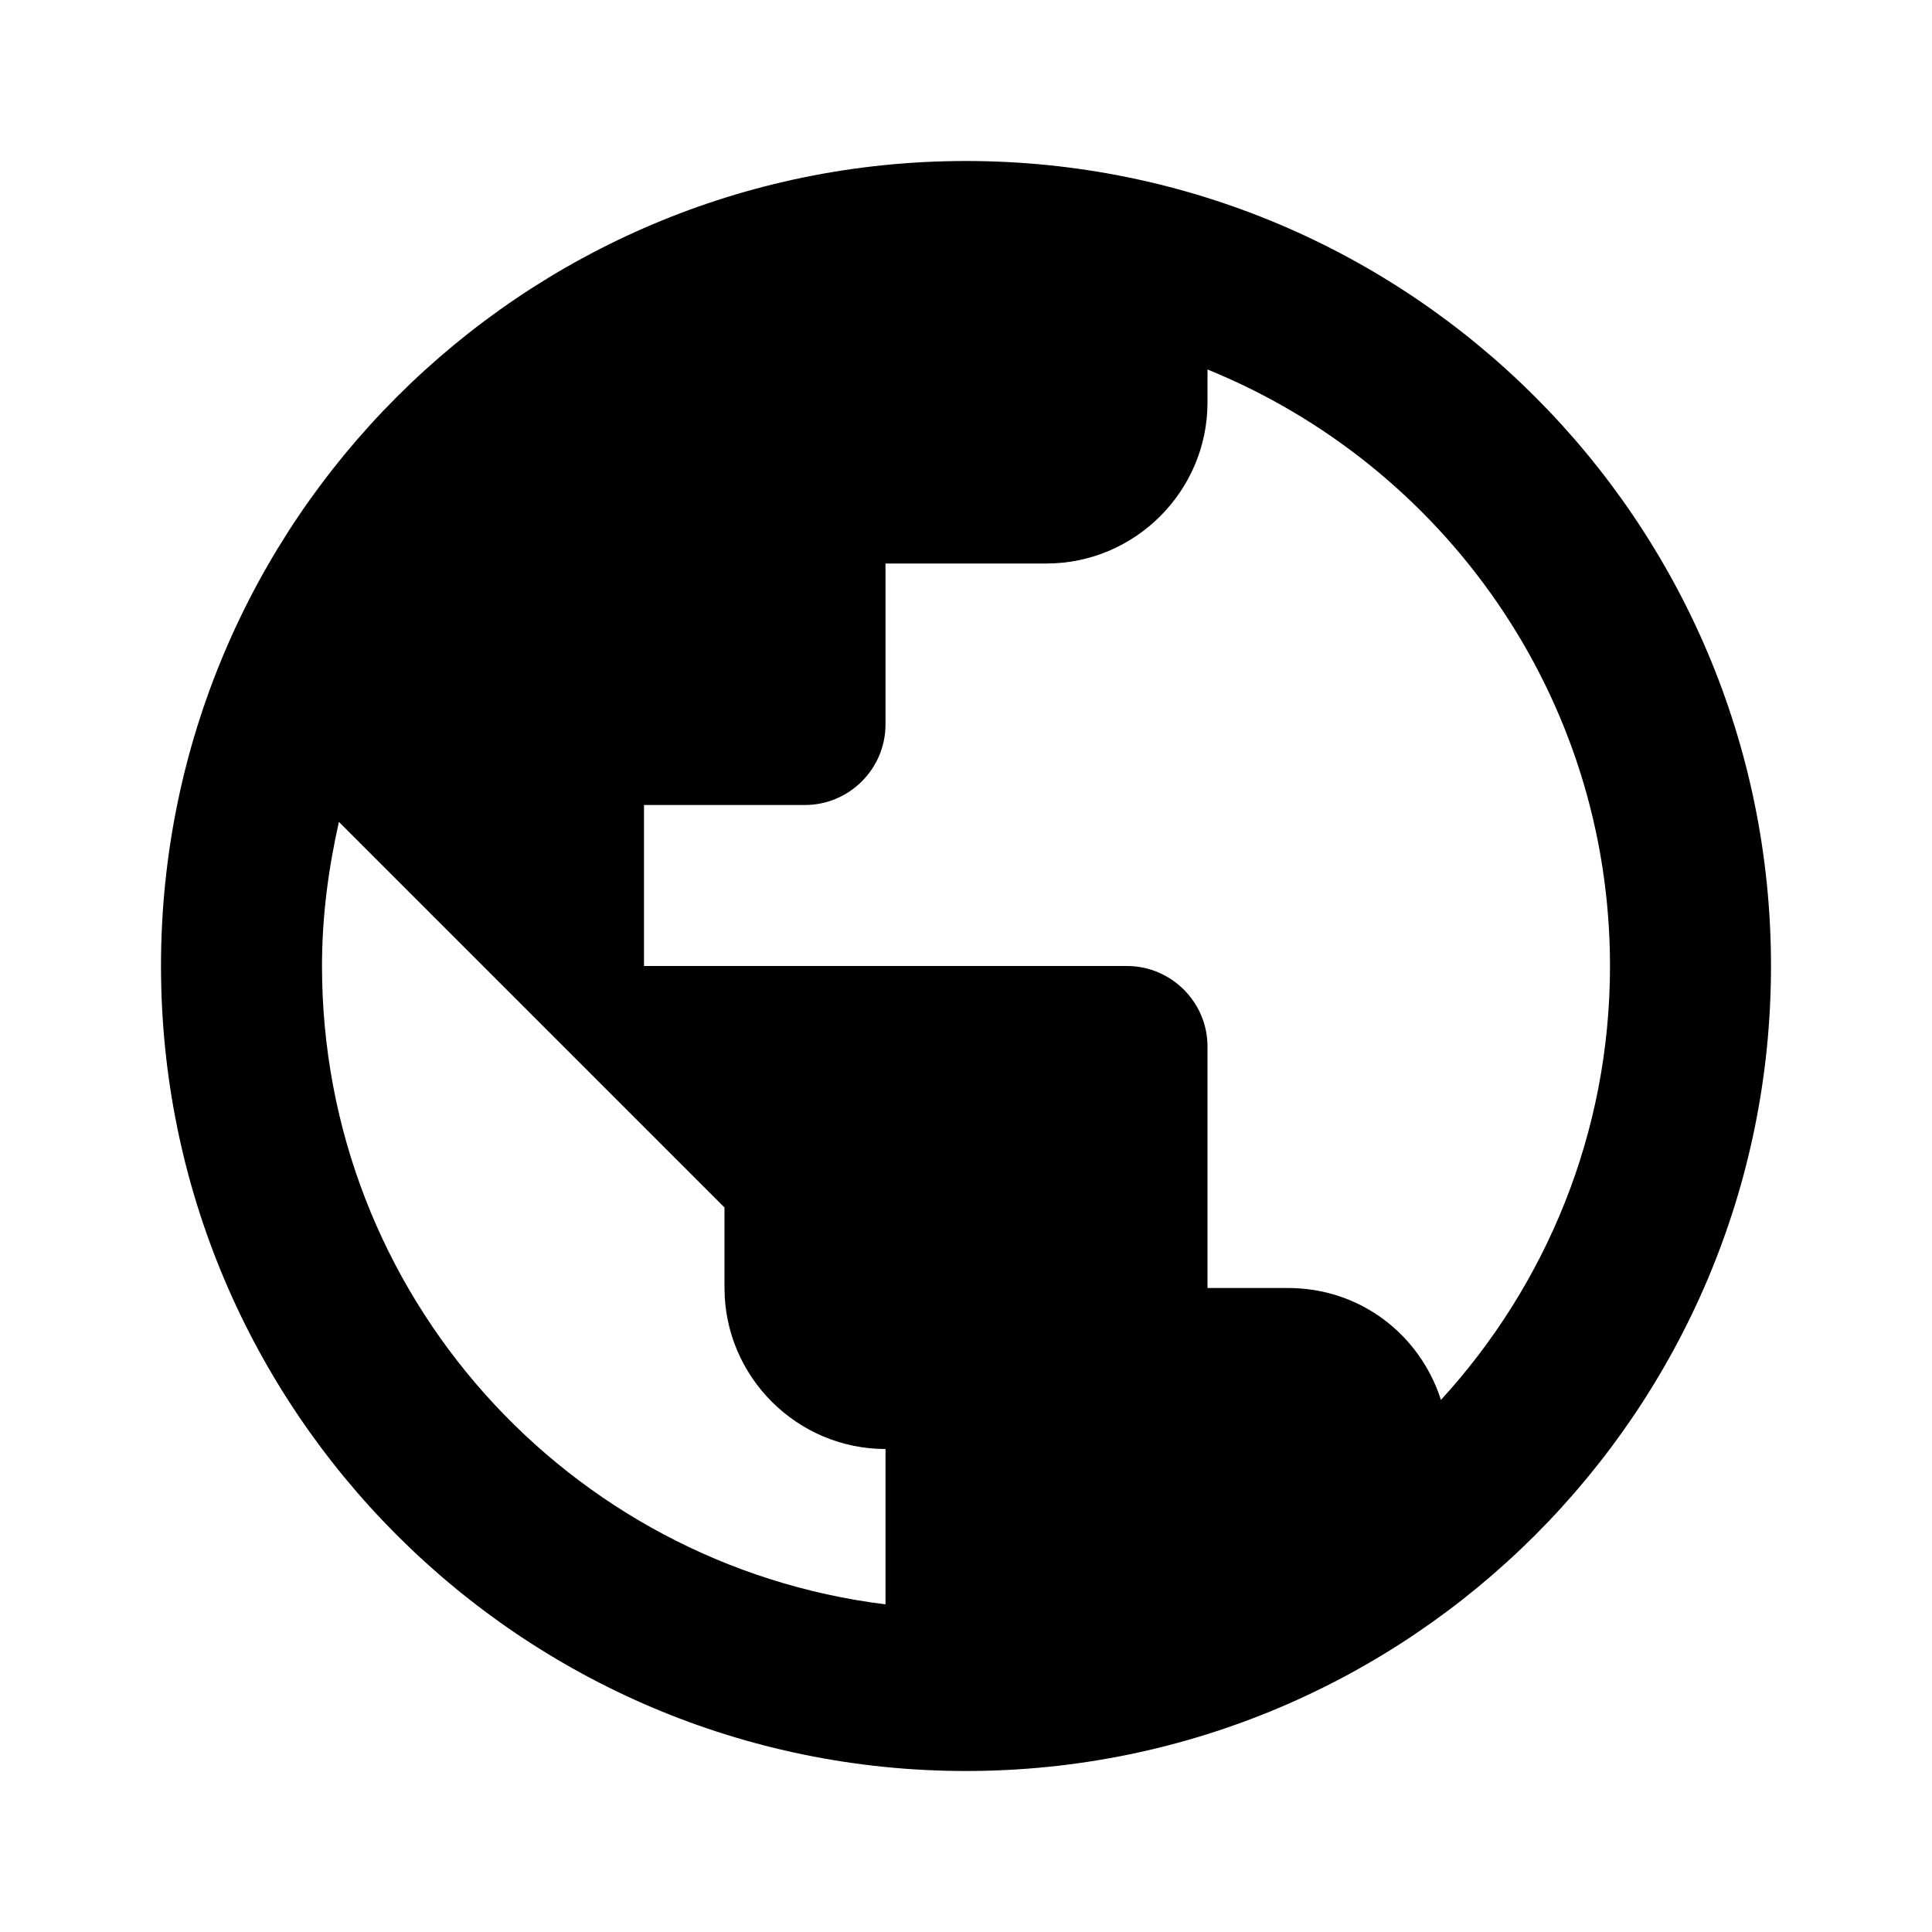
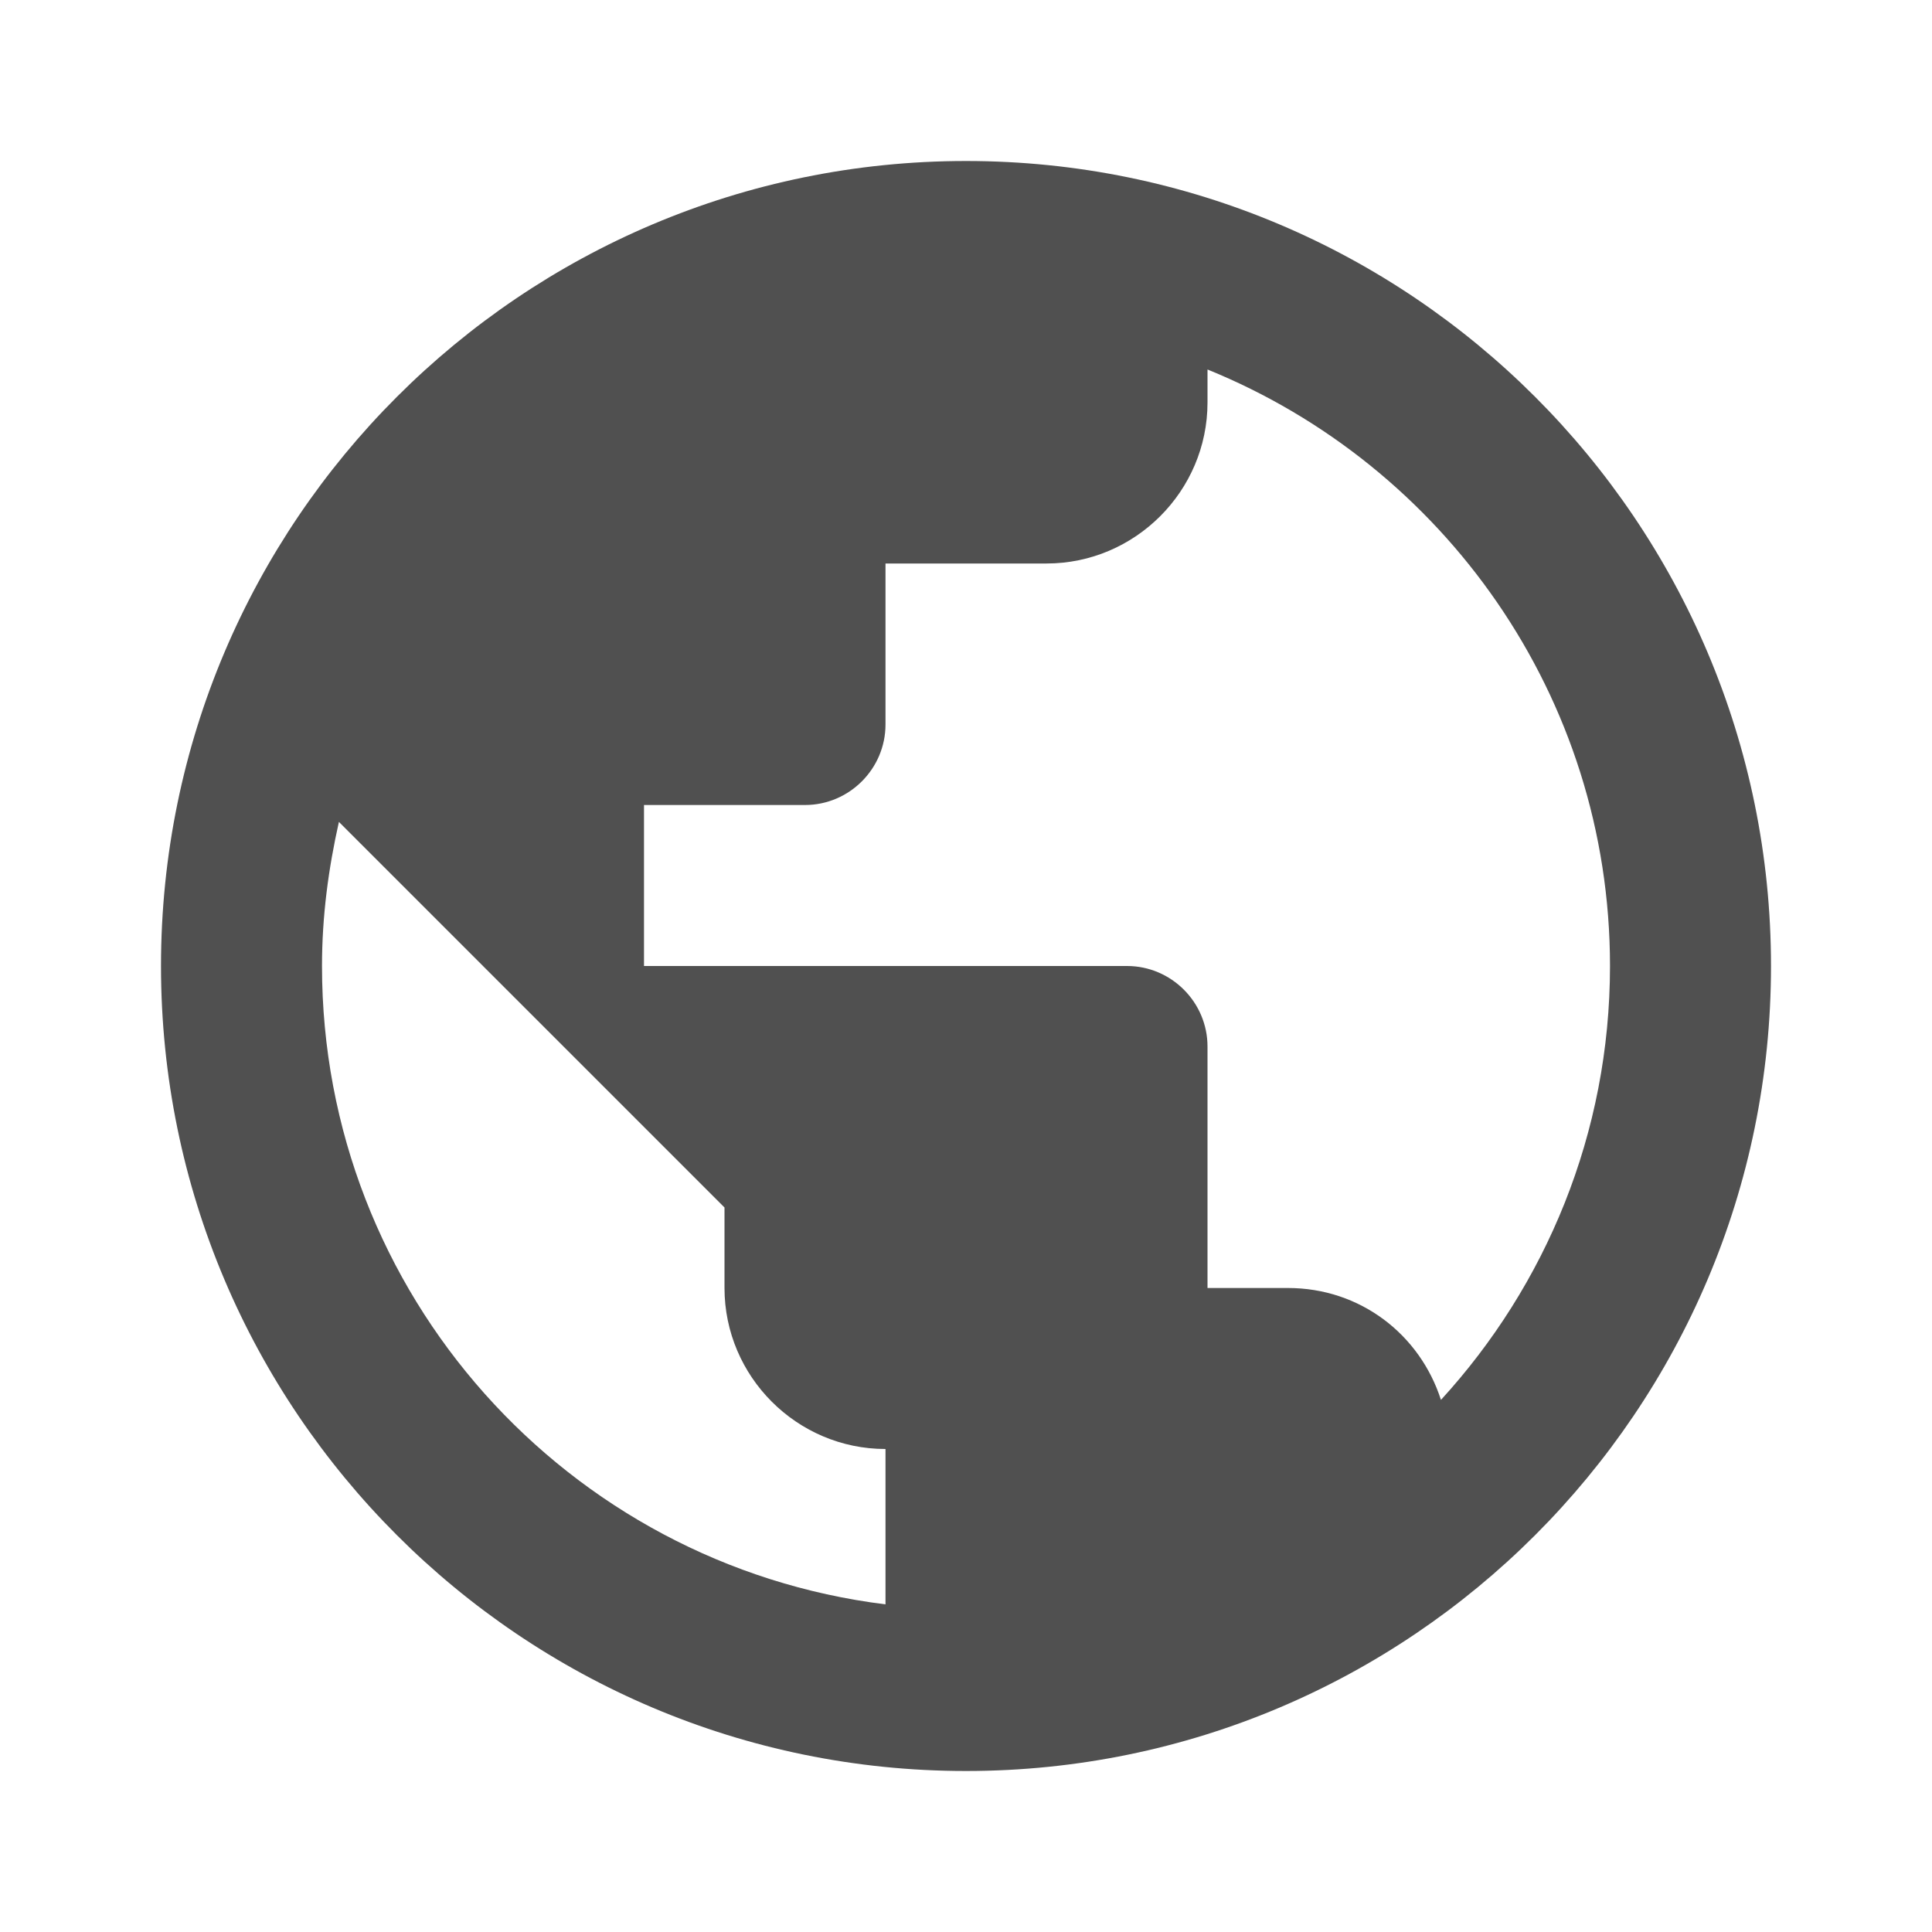
<svg xmlns="http://www.w3.org/2000/svg" width="24" height="24" viewBox="0 0 24 24">
  <path d="M0 0h24v24H0z" fill="none" />
-   <path d="M12 2C6.48 2 2 6.48 2 12s4.48 10 10 10 10-4.48 10-10S17.52 2 12 2zm-1 17.93c-3.95-.49-7-3.85-7-7.93 0-.62.08-1.21.21-1.79L9 15v1c0 1.1.9 2 2 2v1.93zm6.9-2.54c-.26-.81-1-1.39-1.9-1.39h-1v-3c0-.55-.45-1-1-1H8v-2h2c.55 0 1-.45 1-1V7h2c1.1 0 2-.9 2-2v-.41c2.93 1.19 5 4.06 5 7.41 0 2.08-.8 3.97-2.1 5.39z" />
+   <path style="fill: #505050" d="M12 2C6.48 2 2 6.48 2 12s4.48 10 10 10 10-4.48 10-10S17.52 2 12 2zm-1 17.93c-3.95-.49-7-3.85-7-7.93 0-.62.08-1.21.21-1.79L9 15v1c0 1.1.9 2 2 2v1.93zm6.9-2.54c-.26-.81-1-1.39-1.9-1.39h-1v-3c0-.55-.45-1-1-1H8v-2h2c.55 0 1-.45 1-1V7h2c1.1 0 2-.9 2-2v-.41c2.93 1.19 5 4.06 5 7.41 0 2.08-.8 3.97-2.1 5.39z" />
</svg>
